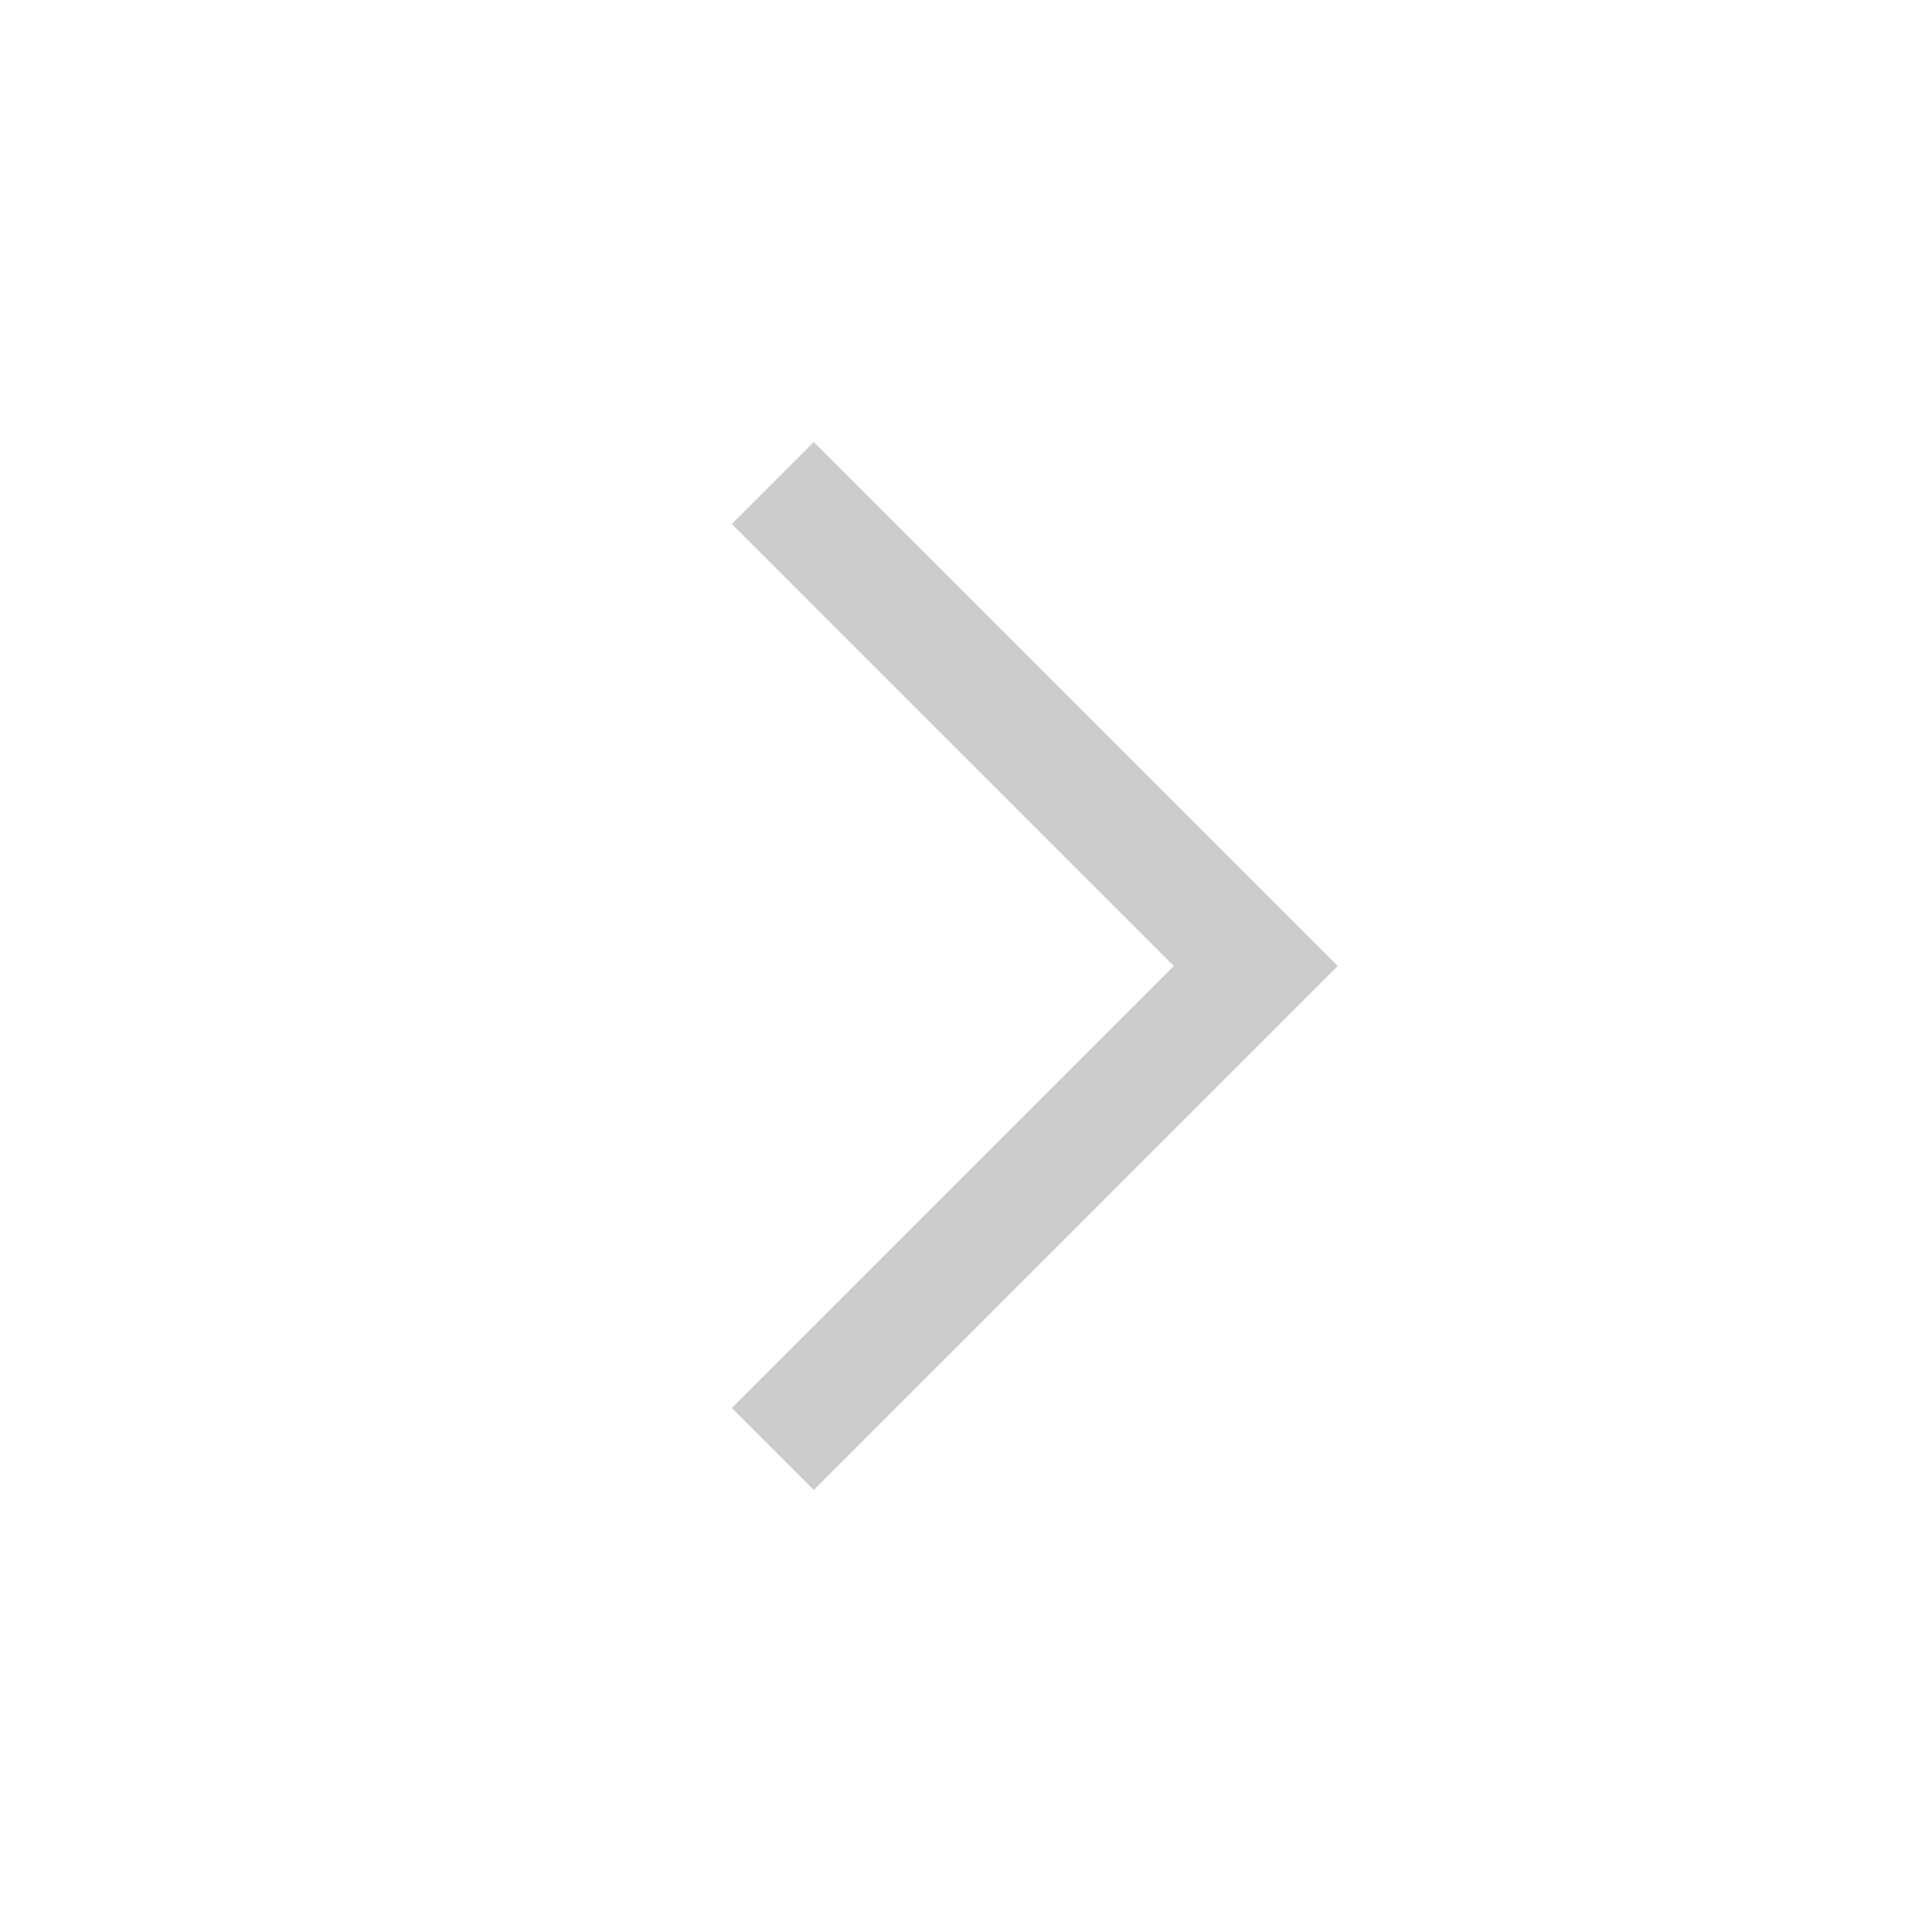
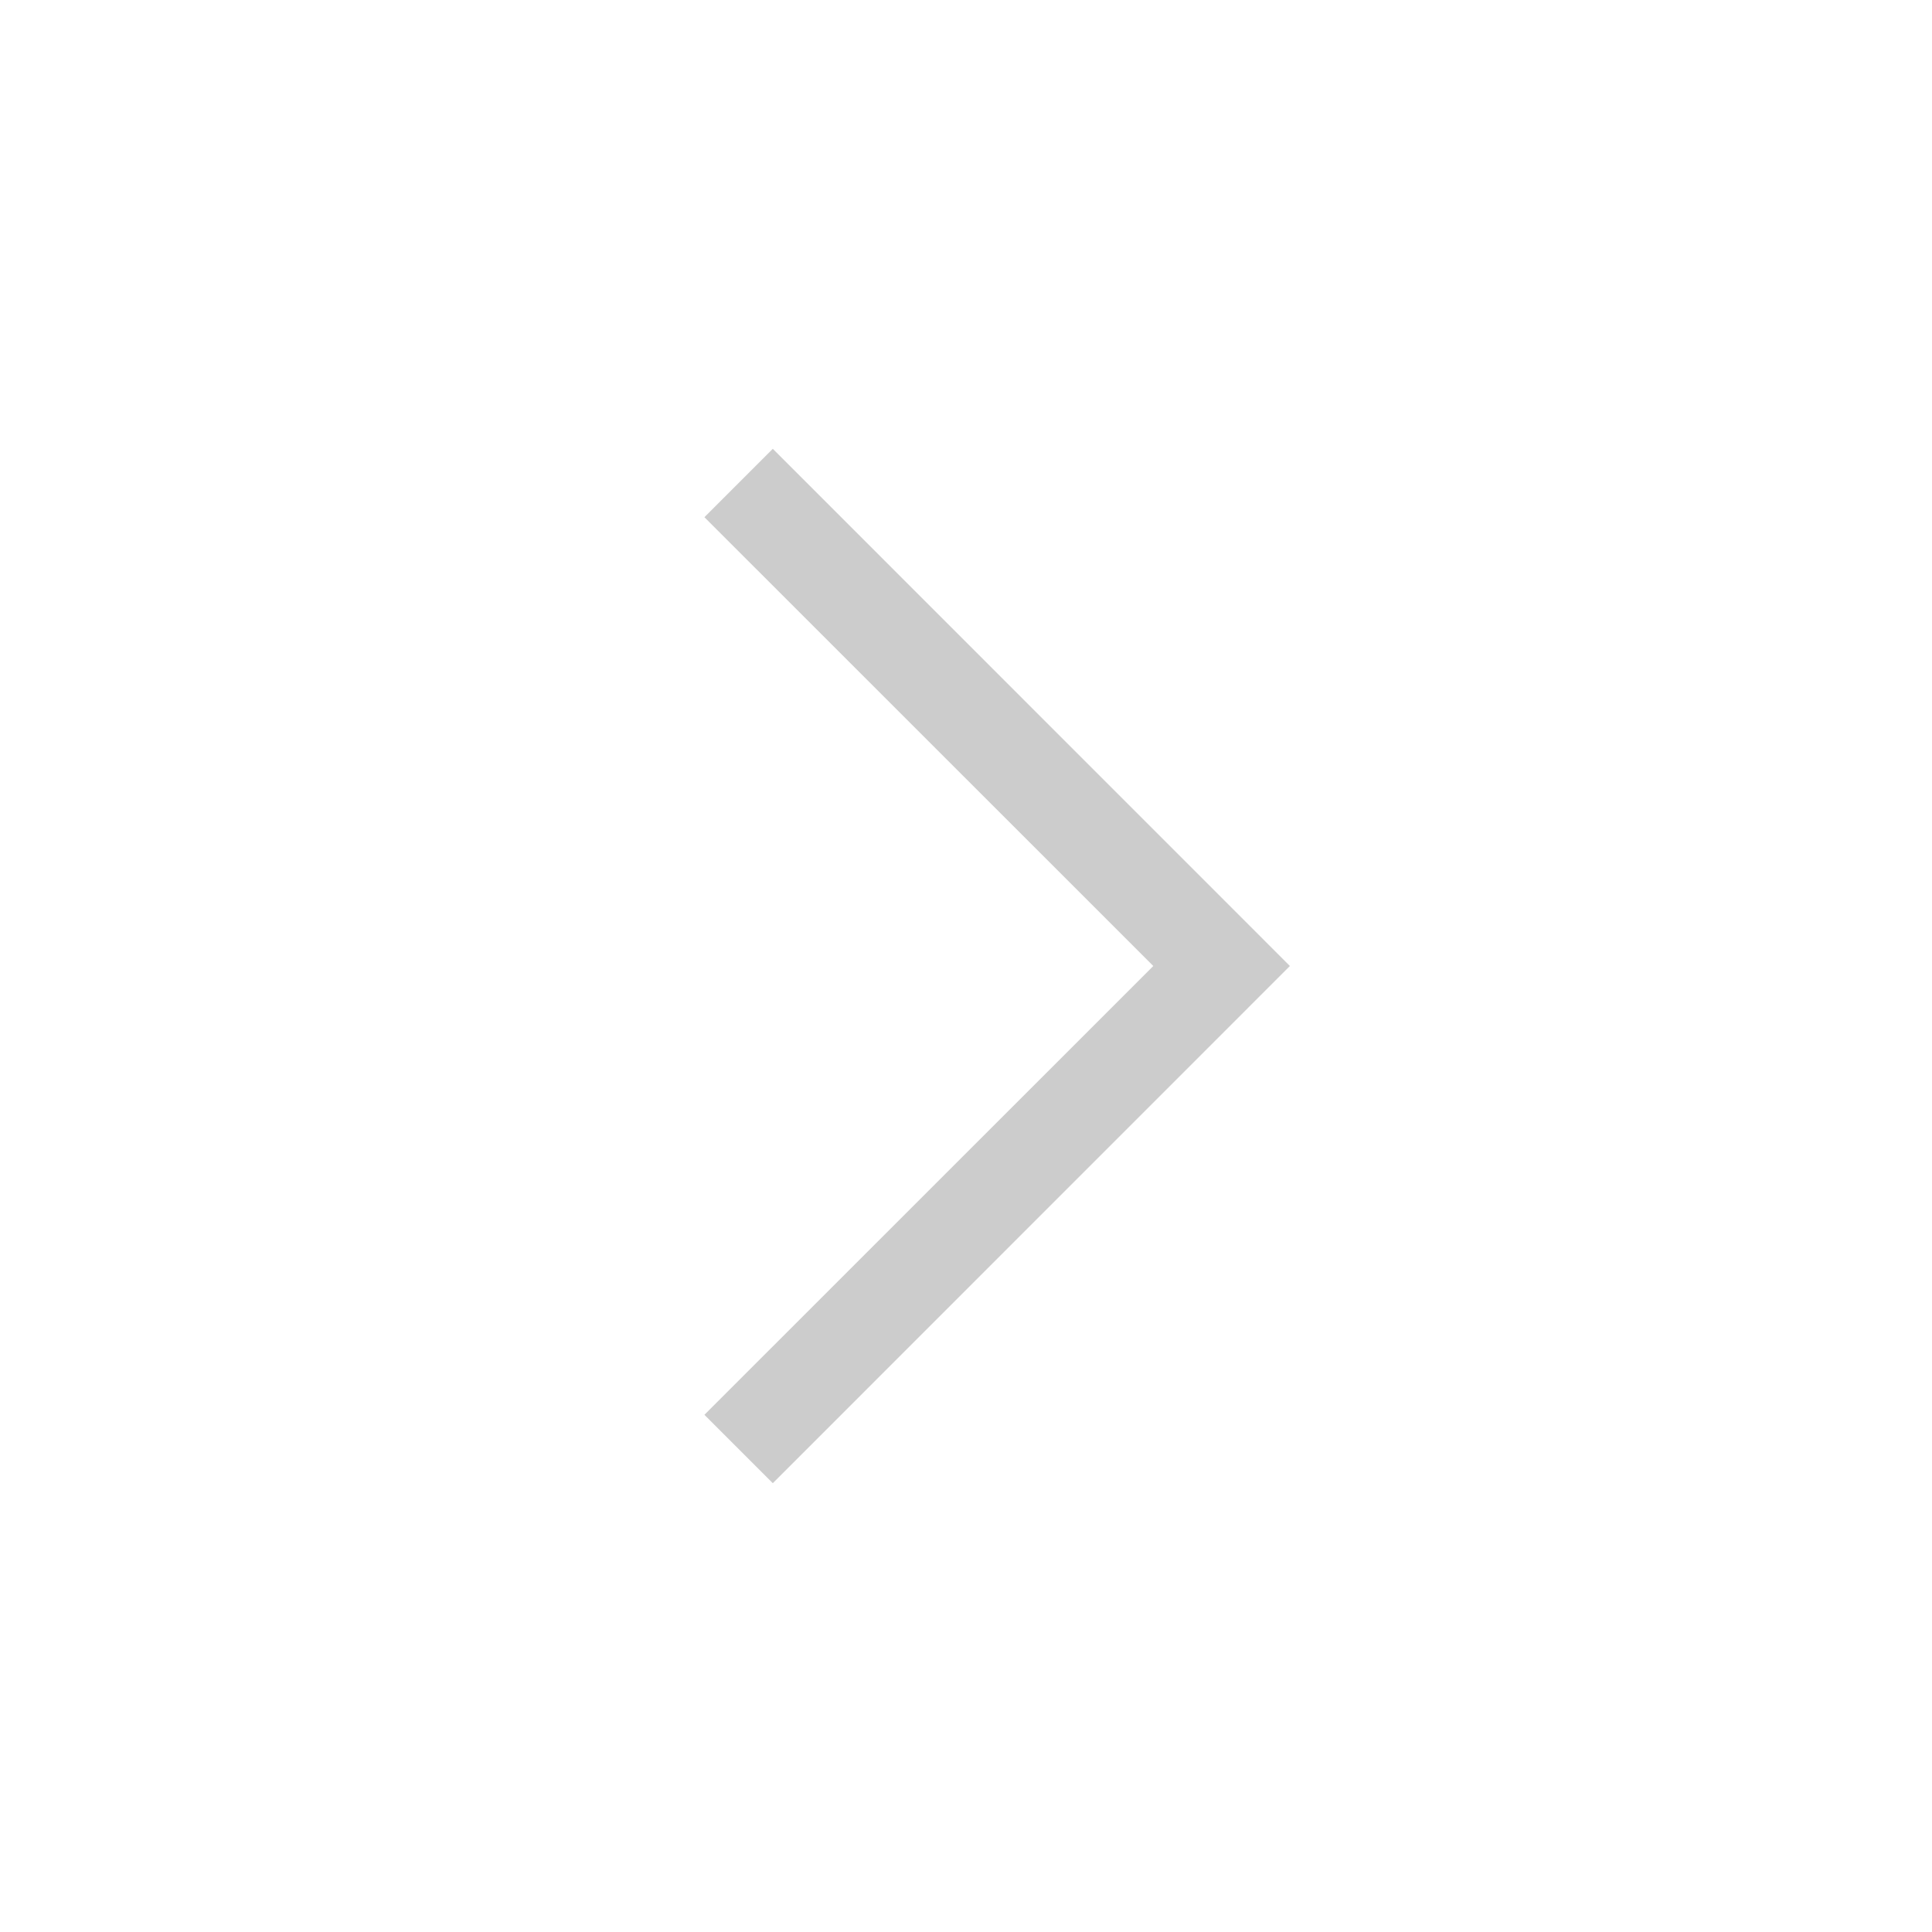
<svg xmlns="http://www.w3.org/2000/svg" width="20" height="20" viewBox="0 0 20 20">
-   <path fill="none" fill-rule="evenodd" stroke="#000" stroke-width="1.2" d="M13 15L8 10 13 5" opacity=".2" transform="matrix(-1 0 0 1 21 0)" />
+   <path d="M12.646 4.646L13.354 5.354 8.707 10 13.354 14.646 12.646 15.354 7.293 10z" opacity=".2" transform="matrix(-1 0 0 1 20.646 0)" />
</svg>
